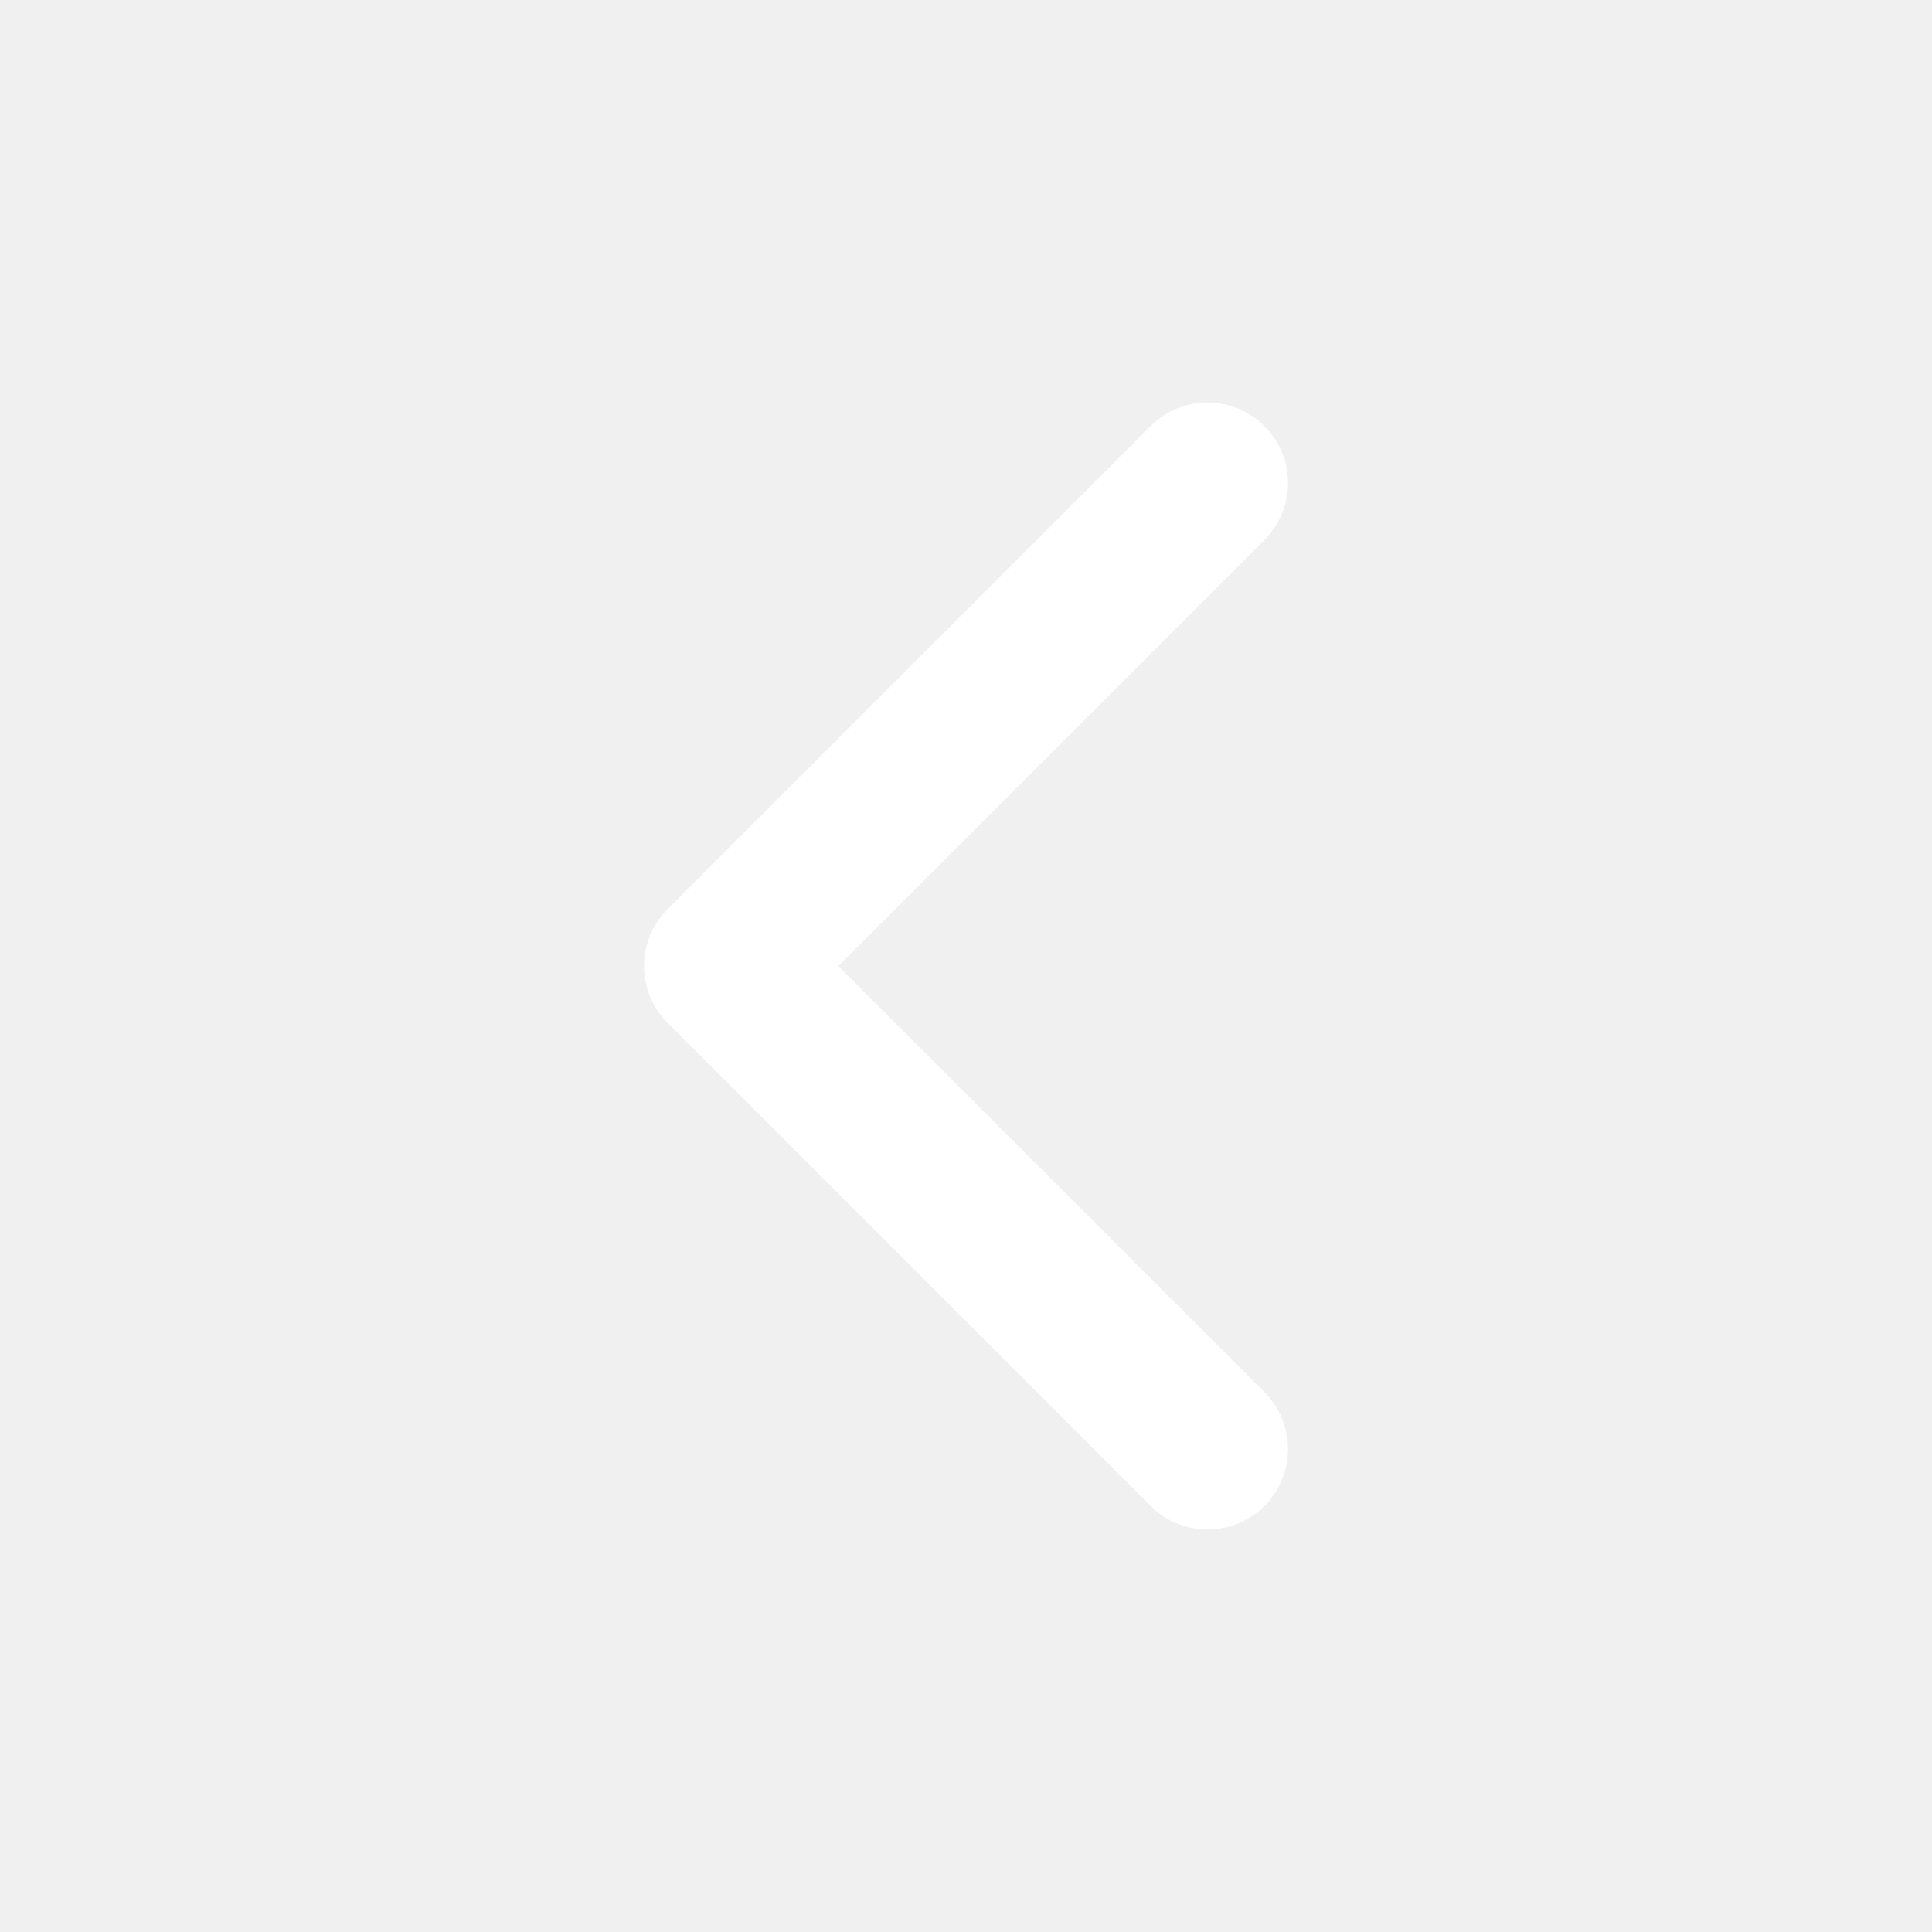
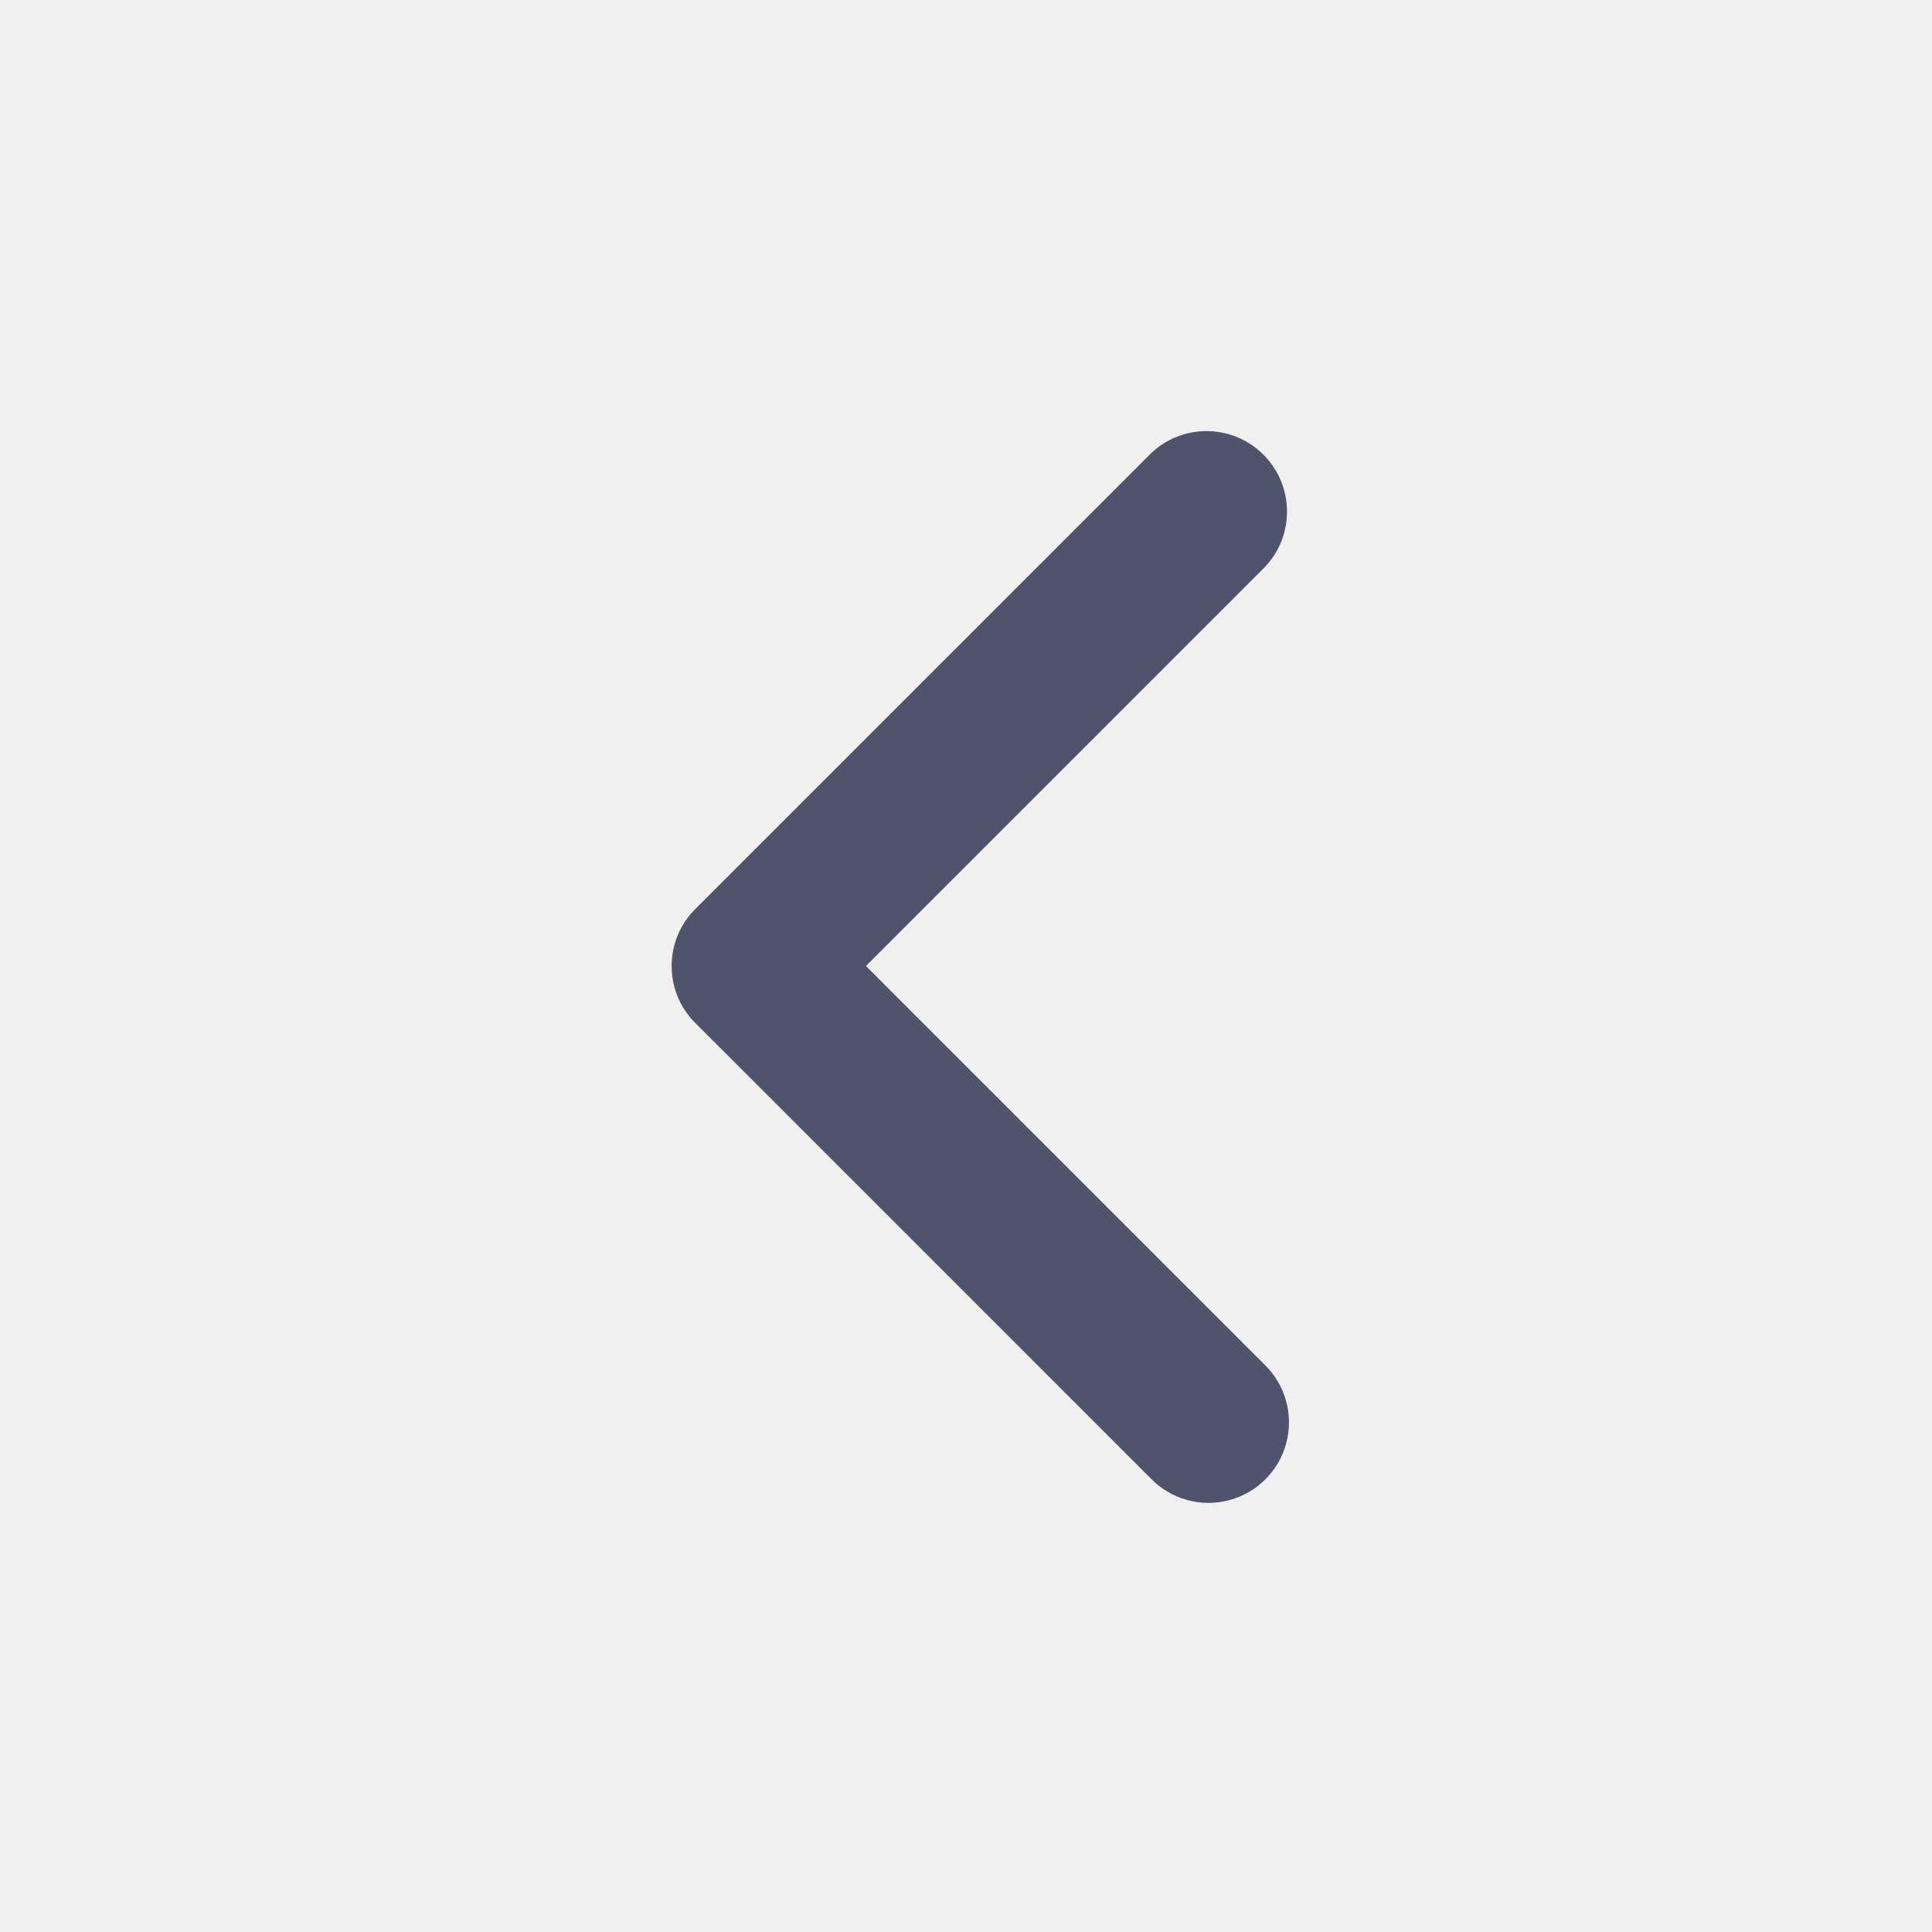
- <svg xmlns="http://www.w3.org/2000/svg" width="24" height="24" viewBox="0 0 24 24" fill="none" stroke="White" stroke-width="2" stroke-linecap="round" stroke-linejoin="round" class="feather feather-chevron-left">
-   <polyline points="15 18 9 12 15 6" />
+ <svg xmlns="http://www.w3.org/2000/svg" viewBox="-8 -5 24 24" width="24" fill="#4F536C">
+   <path d="M2.757 7l4.95 4.95a1 1 0 1 1-1.414 1.414L.636 7.707a1 1 0 0 1 0-1.414L6.293.636A1 1 0 0 1 7.707 2.05L2.757 7z" />
</svg>
